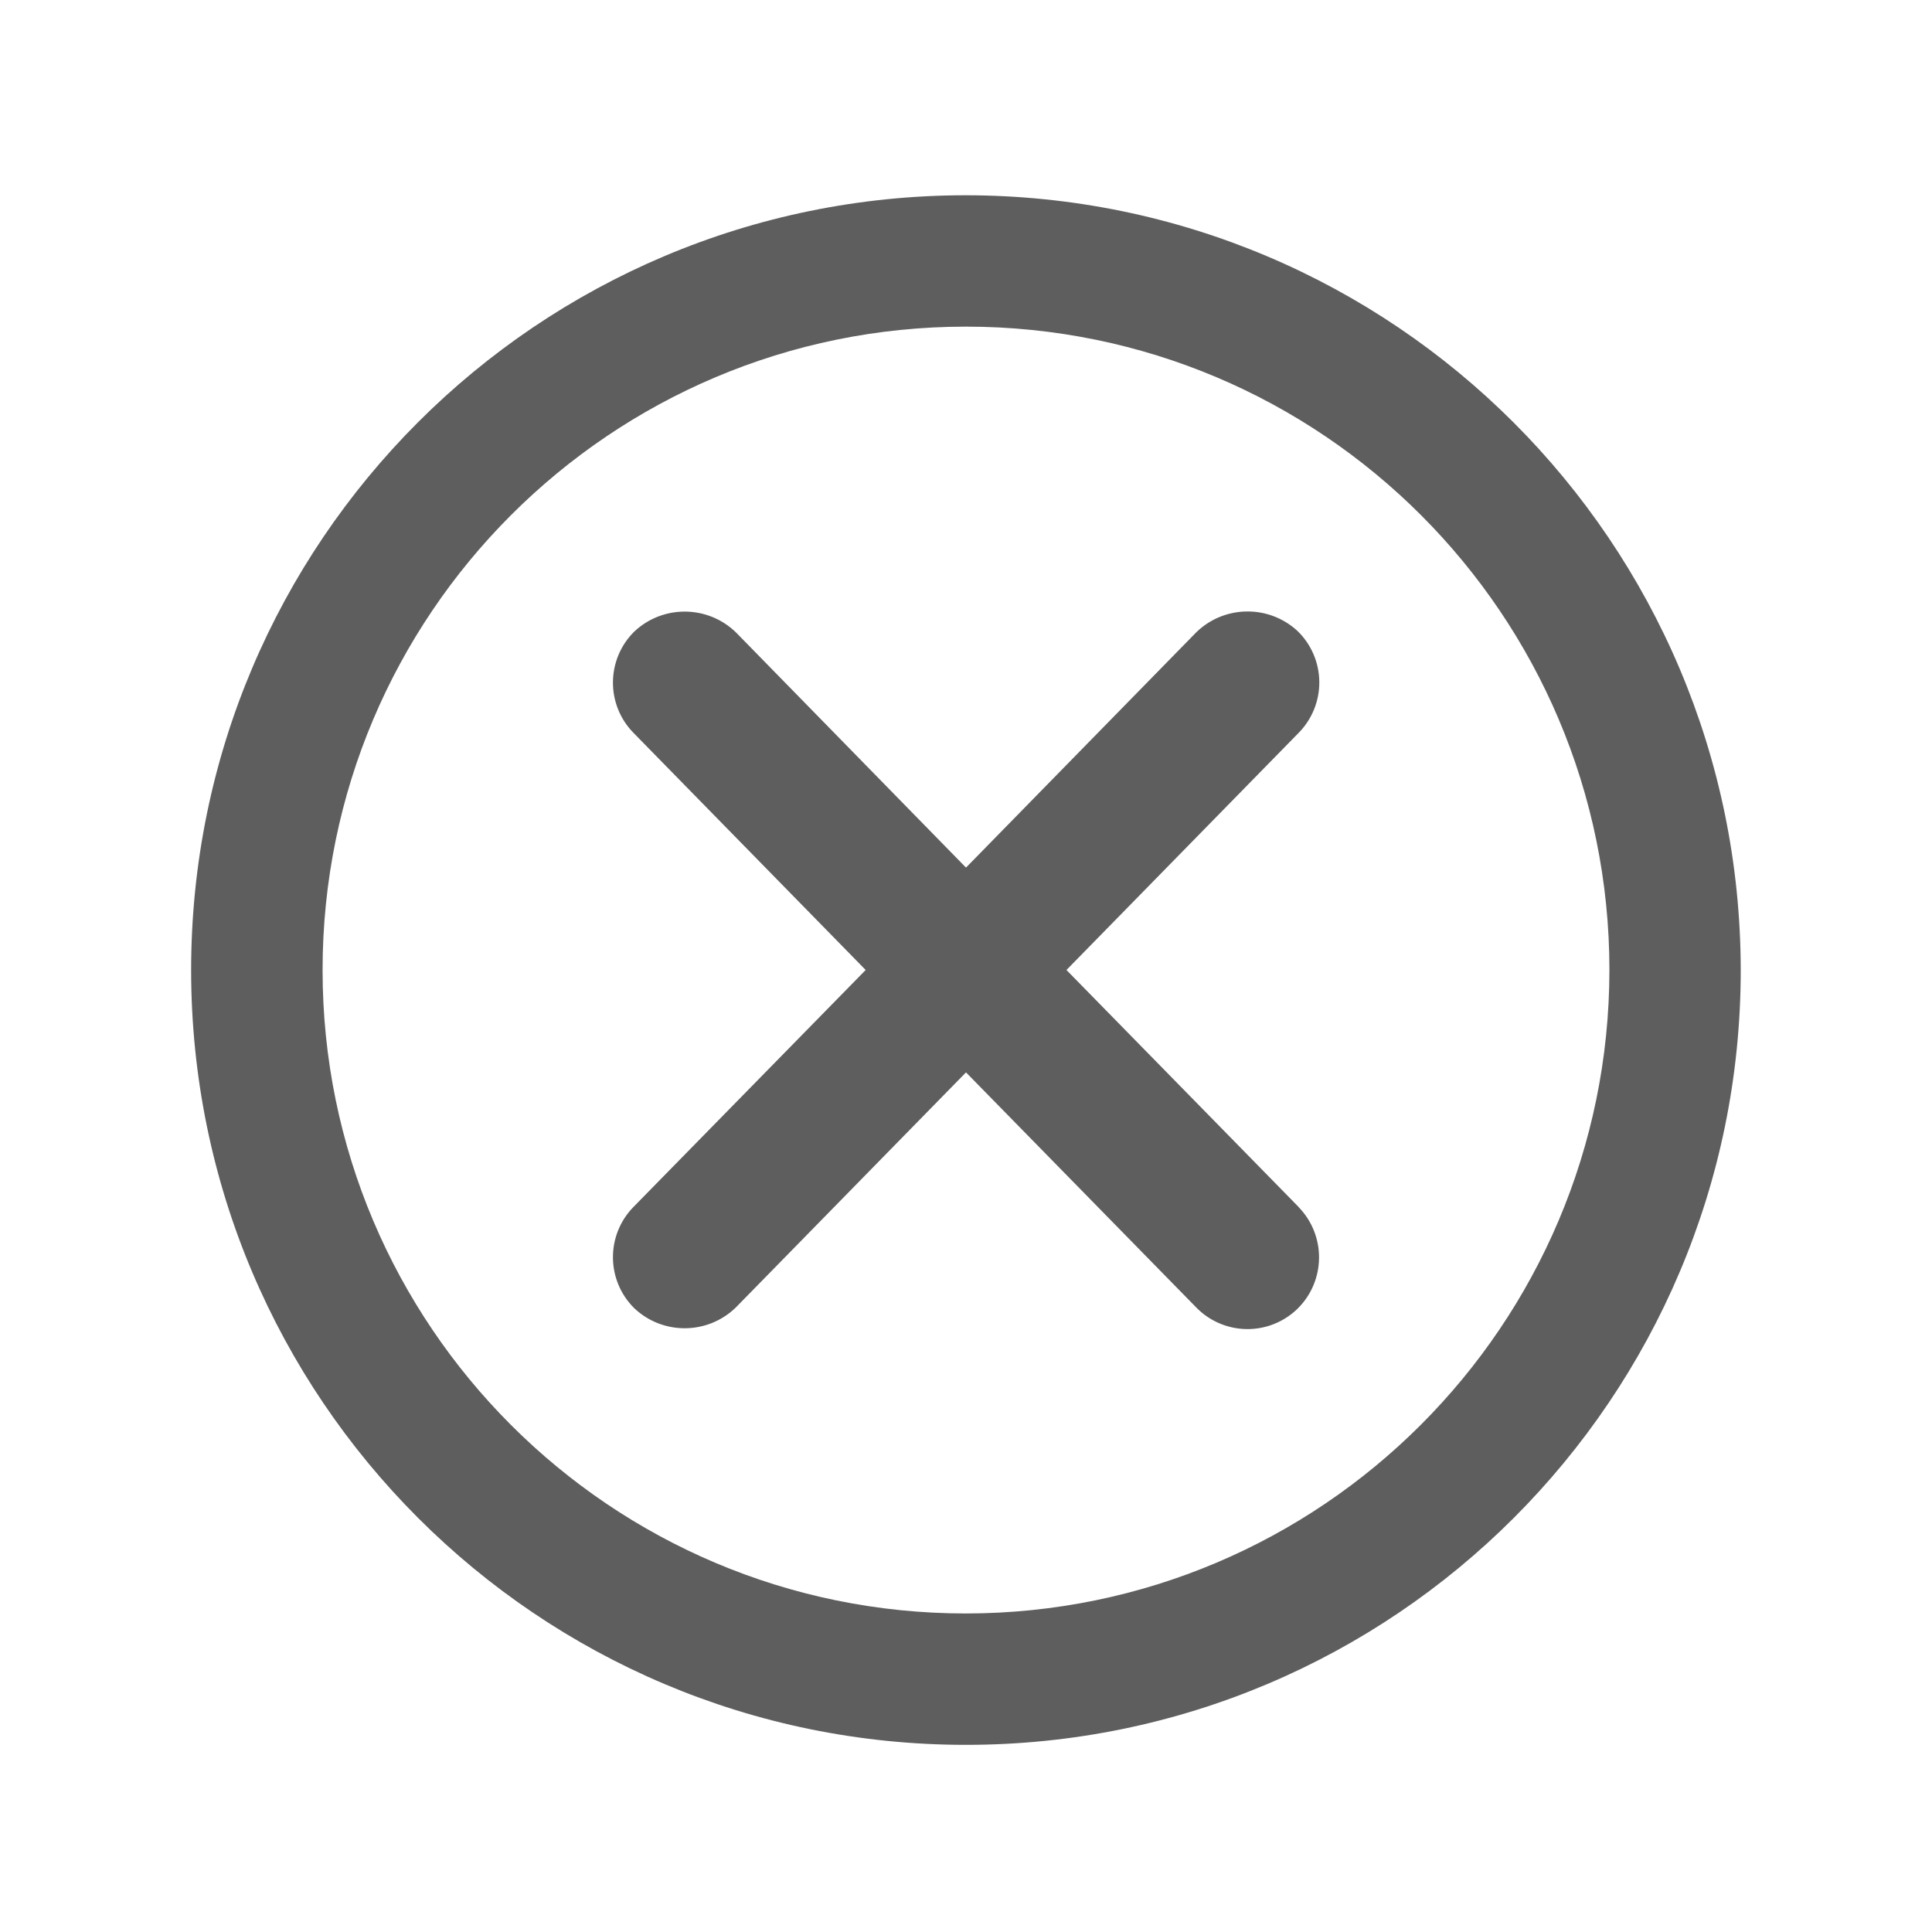
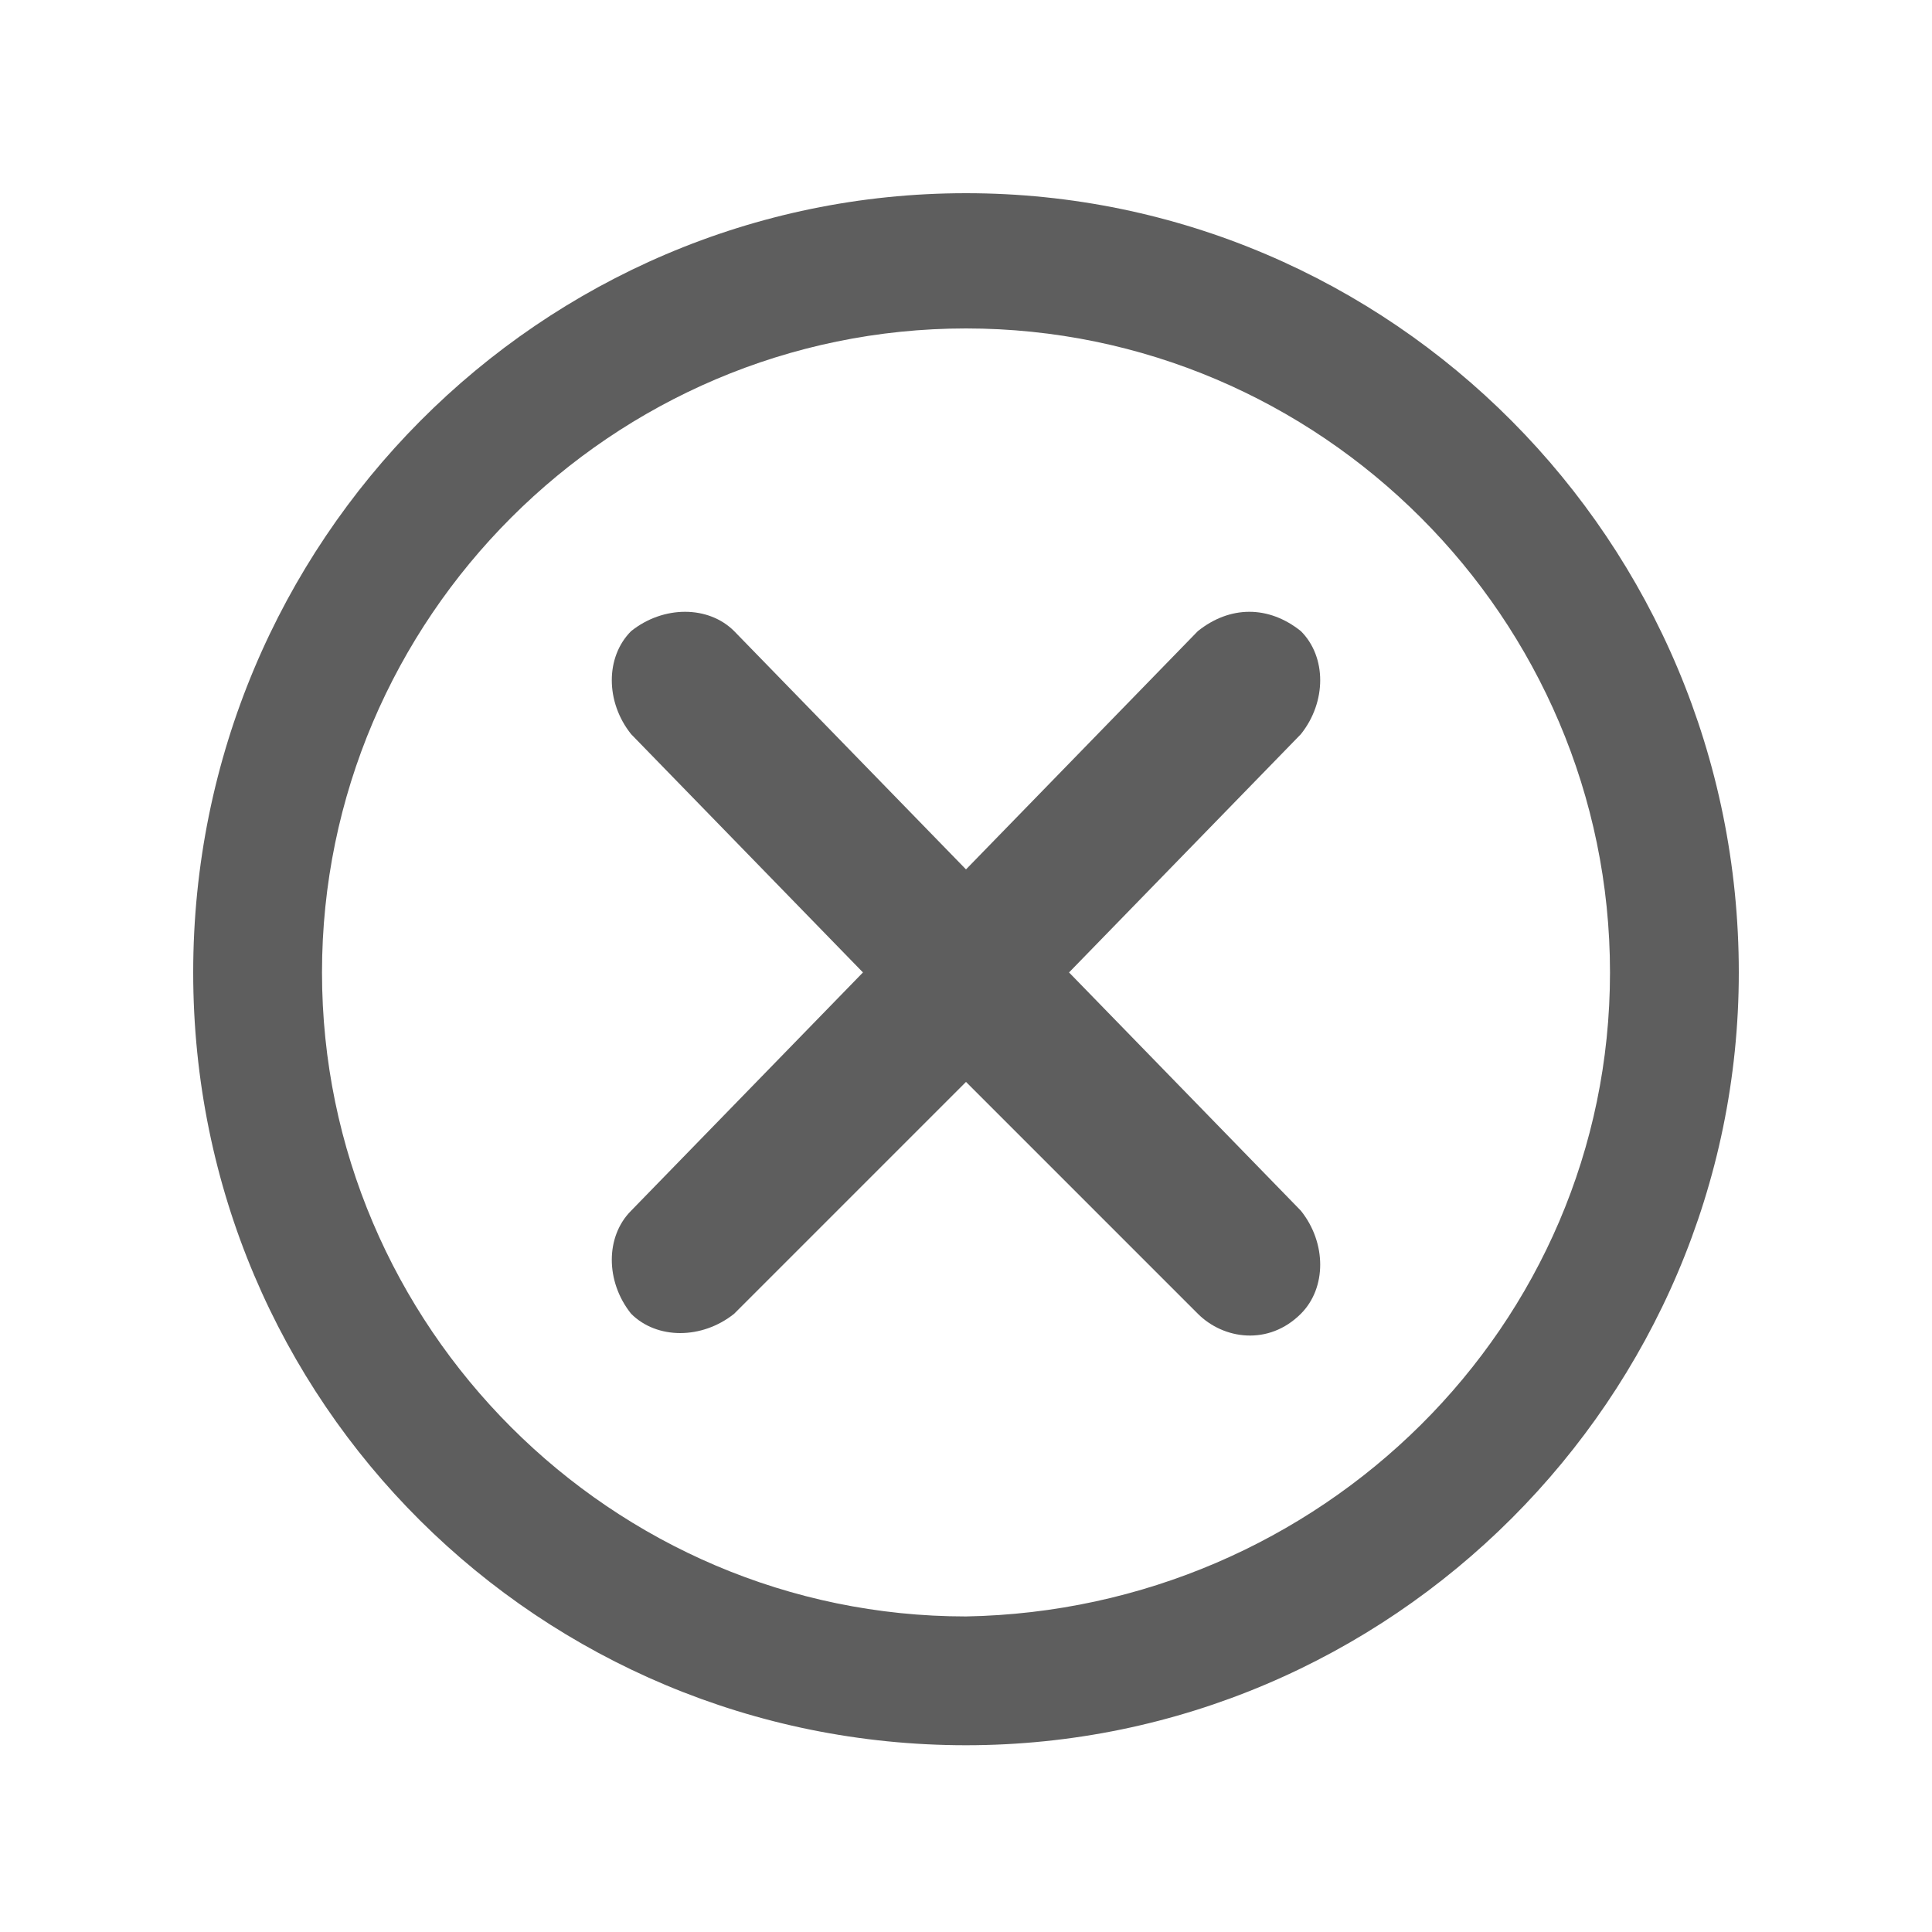
- <svg xmlns="http://www.w3.org/2000/svg" id="guias" viewBox="0 0 30 30">
-   <path d="M15,3.032a12.031,12.031,0,1,0,12.03,12.03A12.044,12.044,0,0,0,15,3.032m0,22.022a9.991,9.991,0,1,1,9.991-9.992A10,10,0,0,1,15,25.054" fill="#5e5e5e" />
-   <path d="M20.167,18.744,16.56,15.062l3.605-3.682A1.114,1.114,0,0,0,20.15,9.8a1.143,1.143,0,0,0-1.573.017L15,13.472,11.427,9.819a1.143,1.143,0,0,0-1.576-.014,1.114,1.114,0,0,0-.016,1.573l3.607,3.684L9.833,18.745a1.114,1.114,0,0,0,.016,1.569,1.139,1.139,0,0,0,1.578-.013L15,16.652,18.573,20.3a1.112,1.112,0,0,0,1.577.02,1.119,1.119,0,0,0,.017-1.574" fill="#5e5e5e" />
+ <svg xmlns="http://www.w3.org/2000/svg" version="1.1" id="guias" x="0px" y="0px" viewBox="0 0 30 30" style="enable-background:new 0 0 30 30;" xml:space="preserve">
+   <style type="text/css">
+ 	.st0{fill:#5E5E5E;}
+ </style>
+   <g>
+     <path class="st0" d="M15,3C8.4,3,3,8.4,3,15.1s5.4,12,12,12s12-5.4,12-12c0,0,0,0,0,0C27,8.4,21.6,3,15,3z M15,25.1   c-5.5,0-10-4.5-10-10s4.5-10,10-10c5.5,0,10,4.5,10,10C25,20.6,20.5,25,15,25.1z" />
+     <path class="st0" d="M20.2,9.8C20.2,9.8,20.2,9.8,20.2,9.8c-0.5-0.4-1.1-0.4-1.6,0L15,13.5l-3.6-3.7c-0.4-0.4-1.1-0.4-1.6,0   c-0.4,0.4-0.4,1.1,0,1.6l3.6,3.7l-3.6,3.7c-0.4,0.4-0.4,1.1,0,1.6c0.4,0.4,1.1,0.4,1.6,0l3.6-3.6l3.6,3.6c0.4,0.4,1.1,0.5,1.6,0   c0,0,0,0,0,0c0.4-0.4,0.4-1.1,0-1.6v0l-3.6-3.7l3.6-3.7C20.6,10.9,20.6,10.2,20.2,9.8z" />
+   </g>
</svg>
